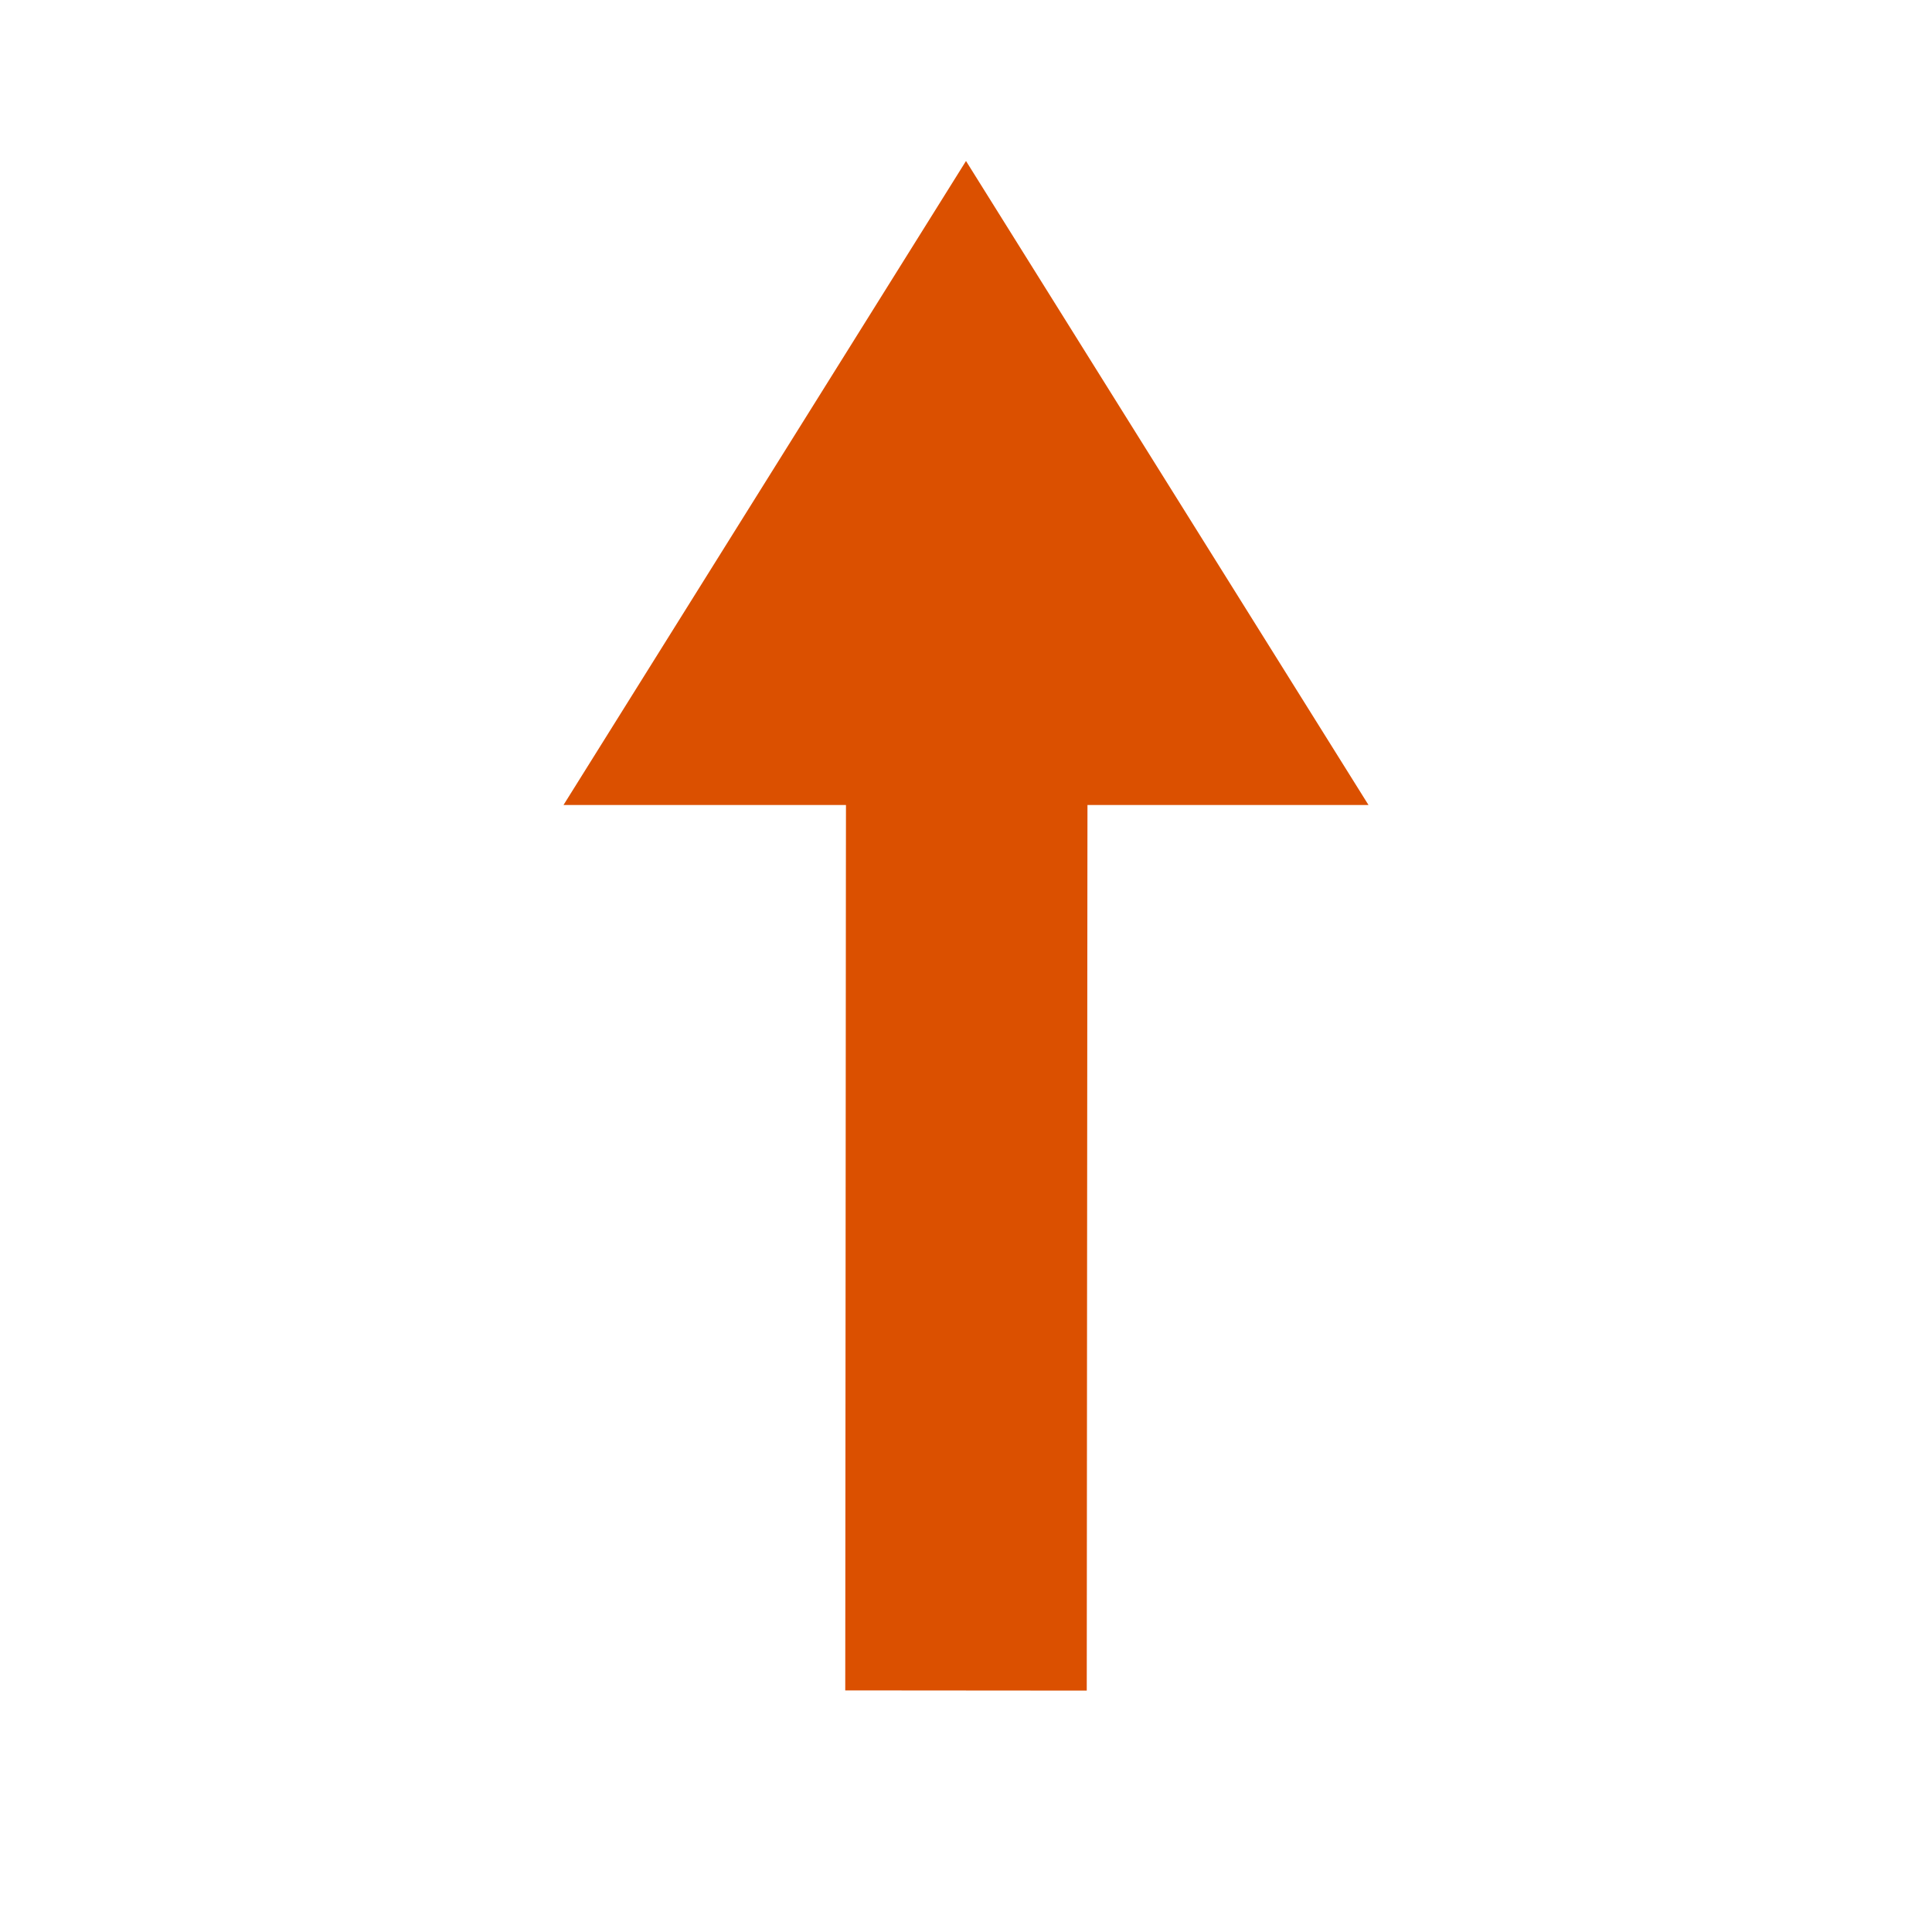
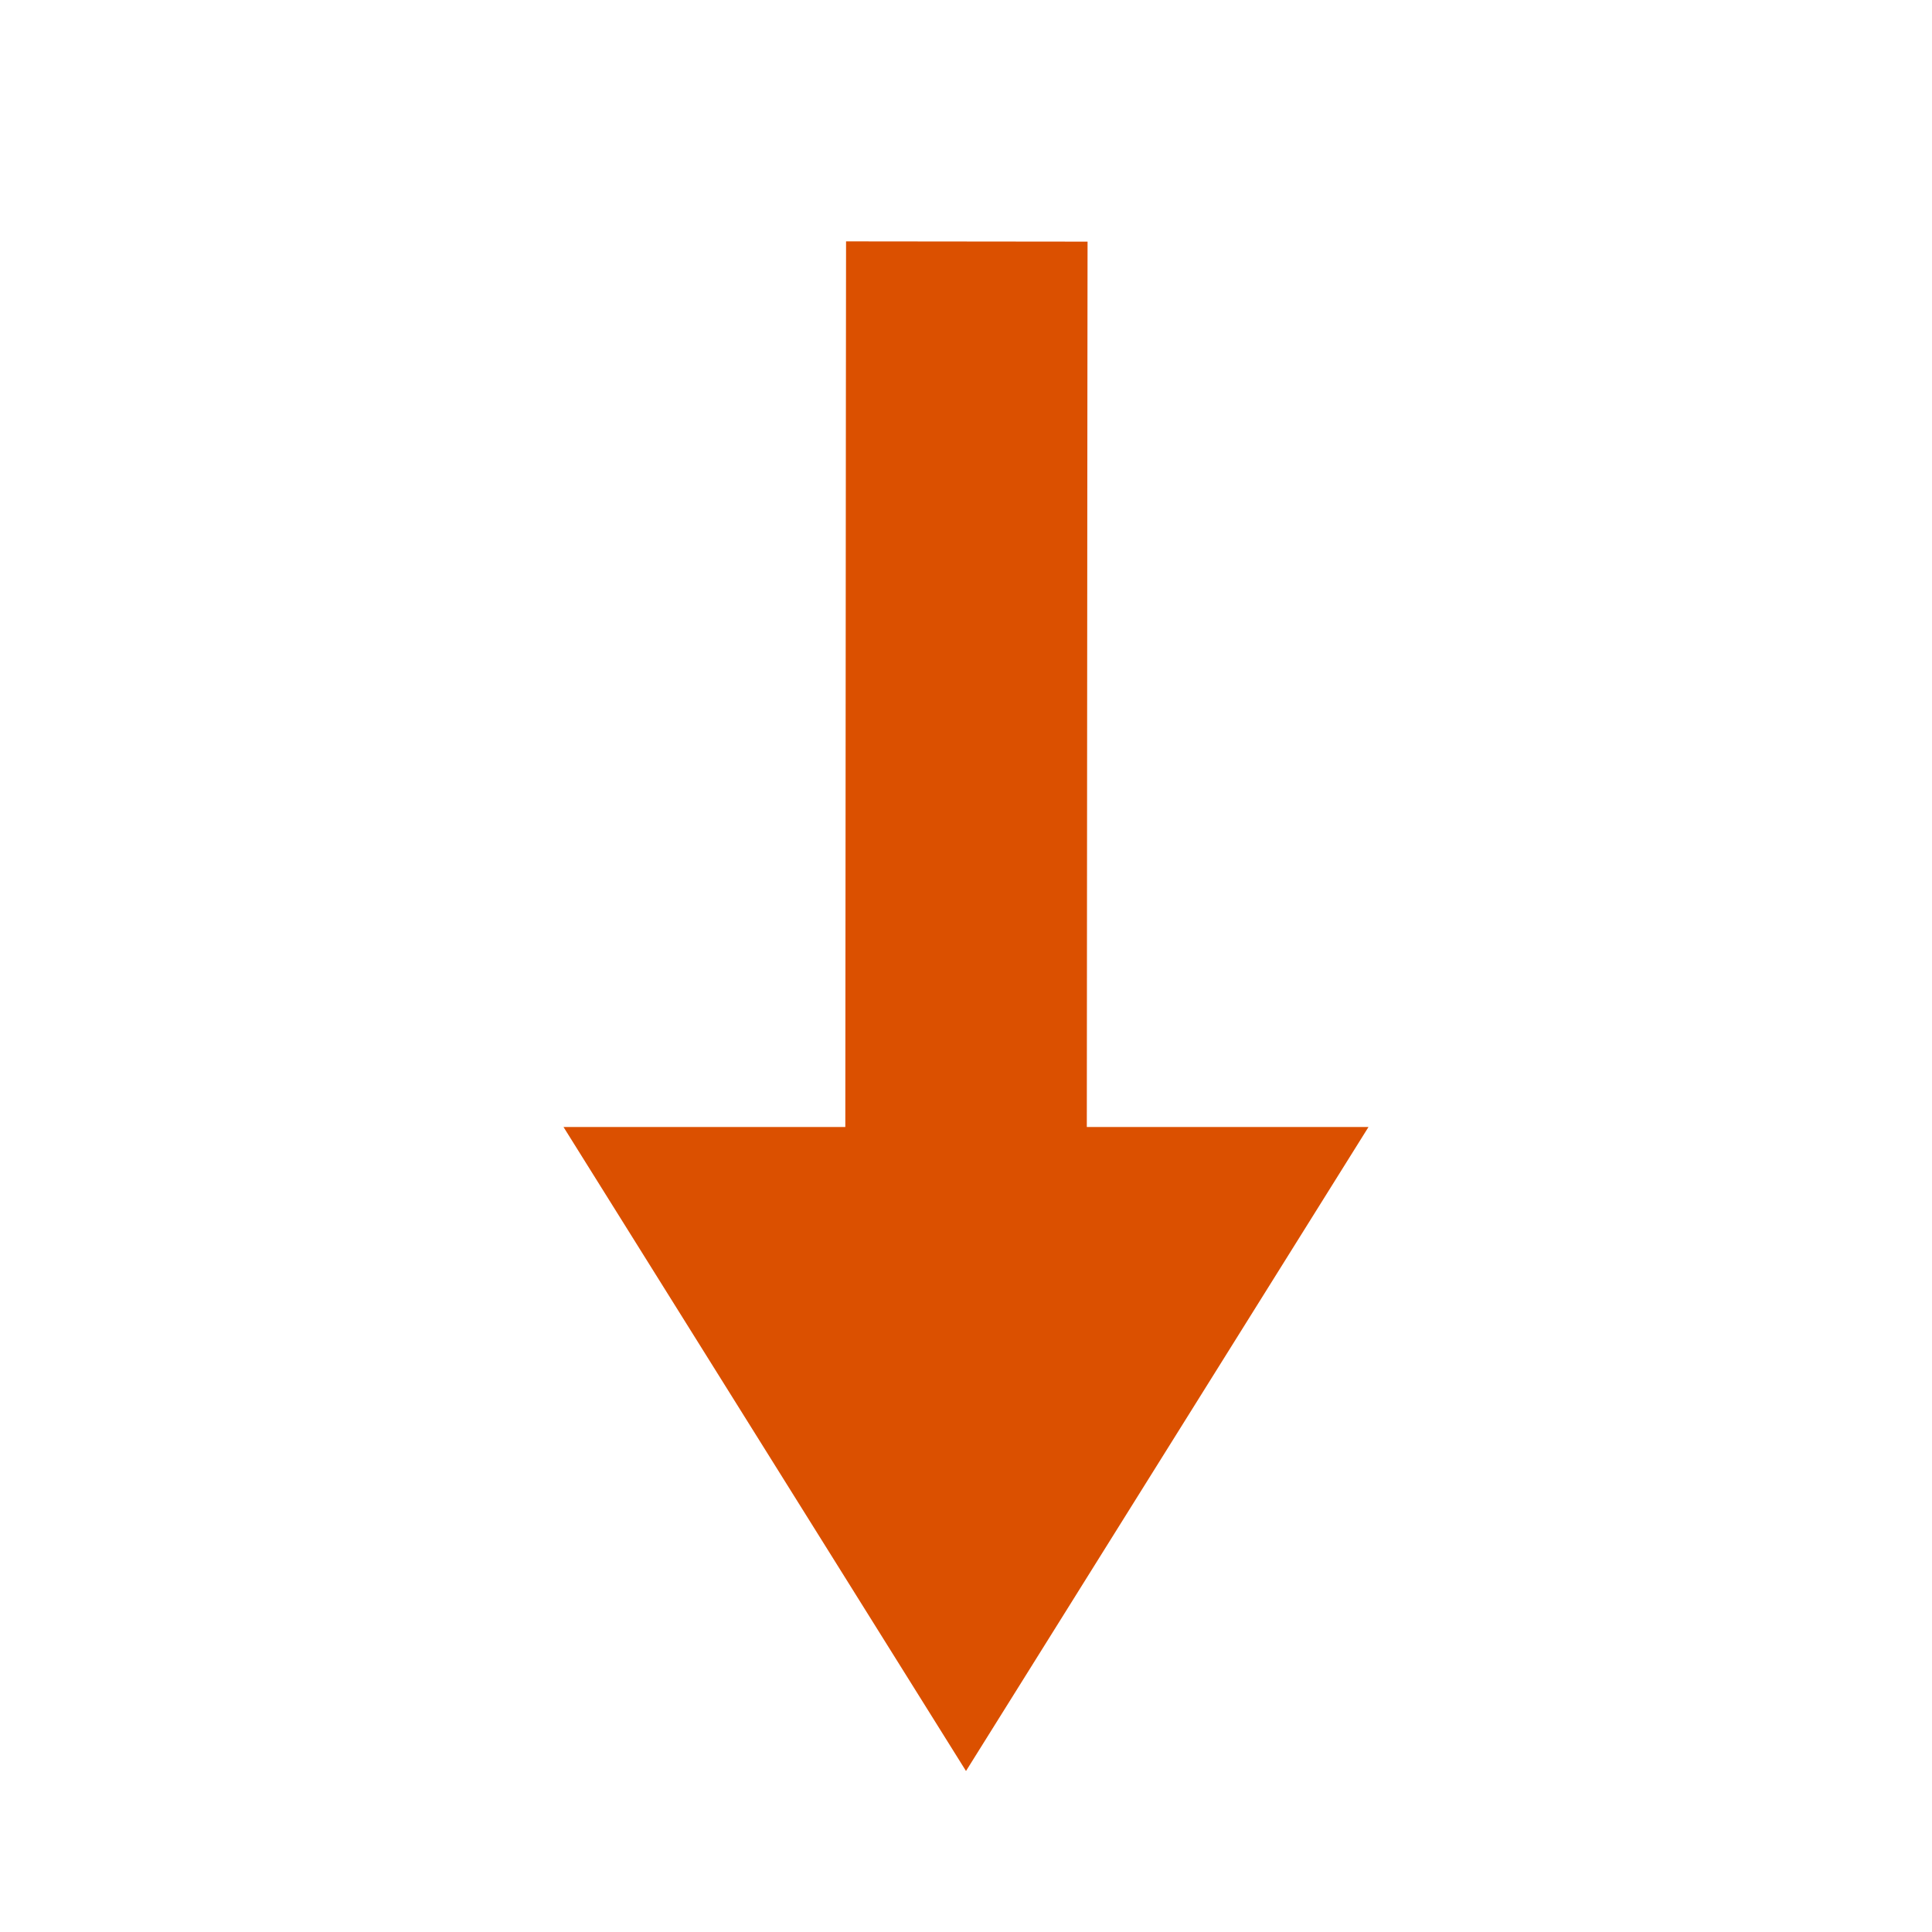
- <svg xmlns="http://www.w3.org/2000/svg" width="24" height="24" id="screenshot-44ccd83a-4c58-8094-8008-351d1d8a87c3" viewBox="0 0 24 24" fill="none" version="1.1">
-   <g id="shape-44ccd83a-4c58-8094-8008-351d1d8a87c3" rx="0" ry="0">
-     <g id="shape-44ccd83a-4c58-8094-8008-351d1d8a87c4" style="opacity: 1;">
-       <g class="fills" id="fills-44ccd83a-4c58-8094-8008-351d1d8a87c4">
+ <svg xmlns="http://www.w3.org/2000/svg" width="24" height="24" id="screenshot-e9445ecb-35df-80ee-8008-9e4c8eea3345" viewBox="0 0 24 24" fill="none" version="1.1">
+   <g id="shape-e9445ecb-35df-80ee-8008-9e4c8eea3345" rx="0" ry="0">
+     <g id="shape-e9445ecb-35df-80ee-8008-9e4c8eea3346" style="opacity: 1;">
+       <g class="fills" id="fills-e9445ecb-35df-80ee-8008-9e4c8eea3346">
        <rect rx="0" ry="0" x="0" y="0" transform="matrix(1, 0, 0, 1, 0, 0)" width="24" height="24" />
      </g>
    </g>
-     <g id="shape-44ccd83a-4c58-8094-8008-351d1d8a87c5">
-       <g class="fills" id="fills-44ccd83a-4c58-8094-8008-351d1d8a87c5">
-         <path d="M7,10L12,2L17,10L7,10M20,-8.844" style="fill: rgb(219, 80, 0); fill-opacity: 1;" />
+     <g id="shape-e9445ecb-35df-80ee-8008-9e4c8eea6f69">
+       <g class="fills" id="fills-e9445ecb-35df-80ee-8008-9e4c8eea6f69">
+         <path d="M7,14L12,22L17,14L7,14M20,32.844" style="fill: rgb(219, 80, 0); fill-opacity: 1;" />
      </g>
    </g>
-     <g id="shape-44ccd83a-4c58-8094-8008-351d1d8a87c6">
-       <g class="fills" id="fills-44ccd83a-4c58-8094-8008-351d1d8a87c6">
-         <path d="M12.01,9L12.008,10.919L12,21" />
+     <g id="shape-e9445ecb-35df-80ee-8008-9e4c8eea6f6a">
+       <g class="fills" id="fills-e9445ecb-35df-80ee-8008-9e4c8eea6f6a">
+         <path d="M12.01,3L12.008,4.919L12,15" />
      </g>
-       <g id="strokes-25c5ad0e-228a-80e7-8008-3784bb42b96c-44ccd83a-4c58-8094-8008-351d1d8a87c6" class="strokes">
+       <g id="strokes-3a995ee9-7b3e-8070-8008-9e4cfd6ee1f3-e9445ecb-35df-80ee-8008-9e4c8eea6f6a" class="strokes">
        <g class="stroke-shape">
-           <path d="M12.01,9L12.008,10.919L12,21" style="fill: none; stroke-width: 3; stroke: rgb(219, 80, 0); stroke-opacity: 1;" />
+           <path d="M12.01,3L12.008,4.919L12,15" style="fill: none; stroke-width: 3; stroke: rgb(219, 80, 0); stroke-opacity: 1;" />
        </g>
      </g>
    </g>
  </g>
</svg>
